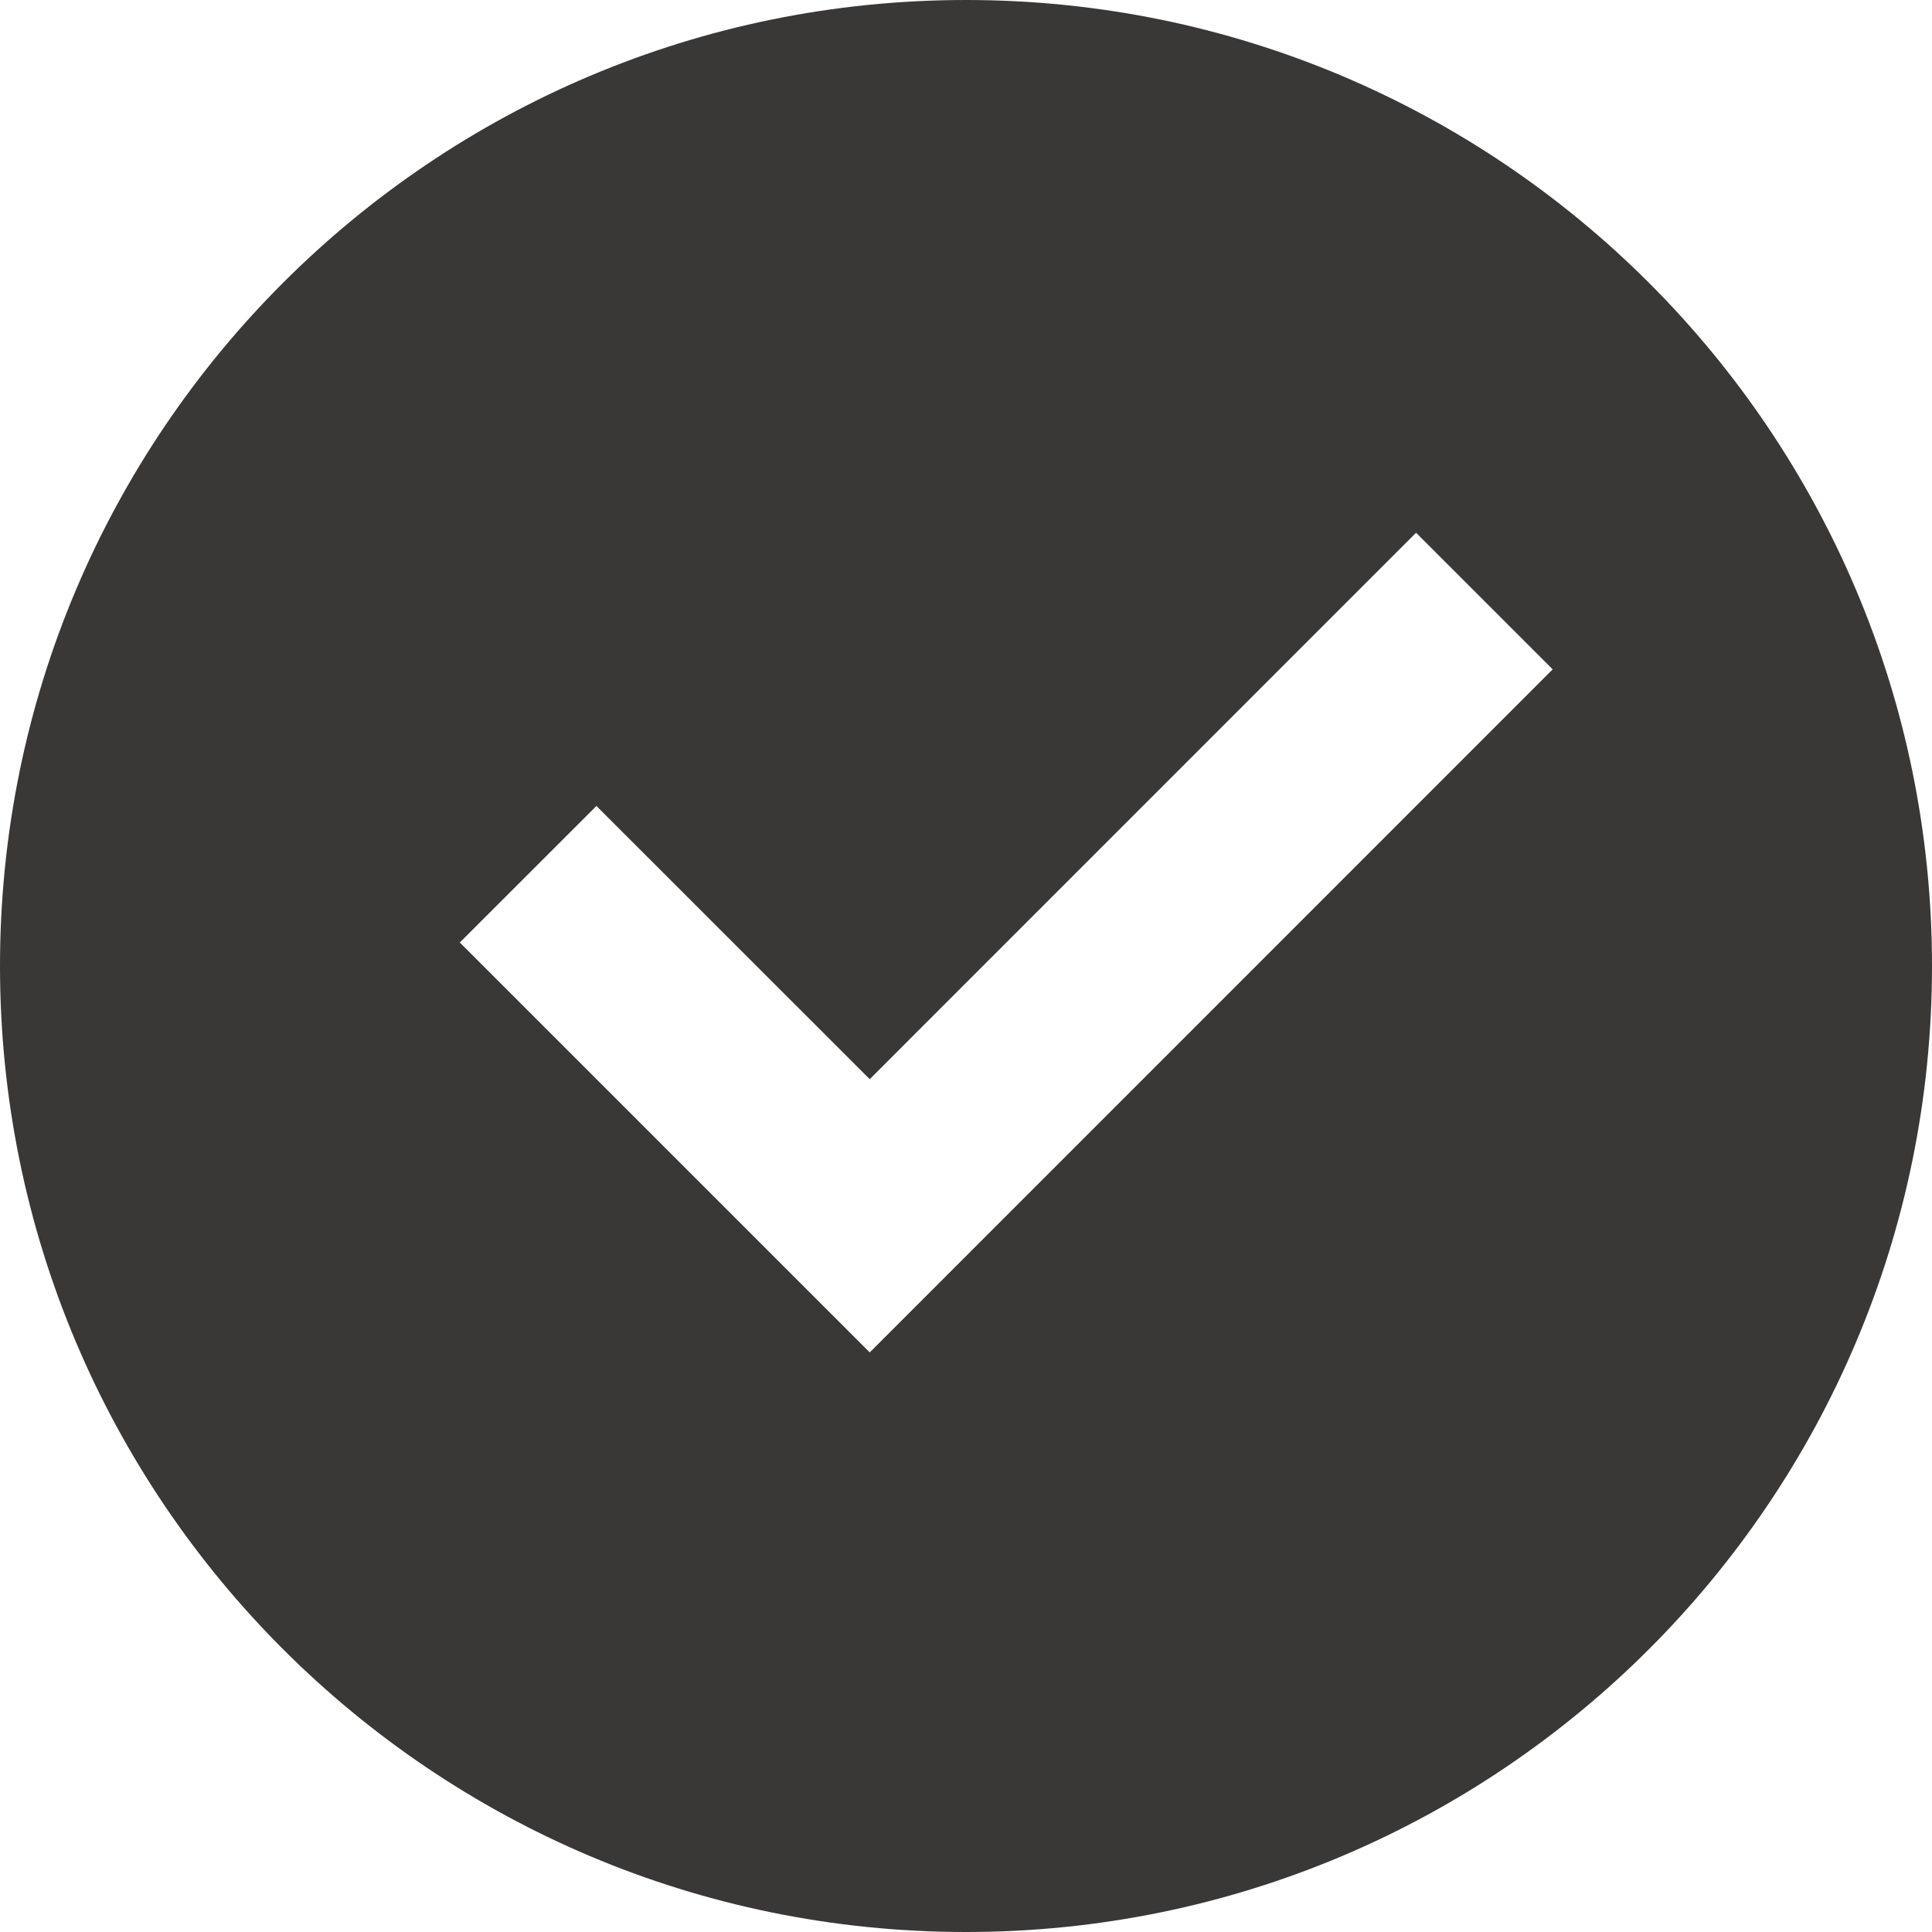
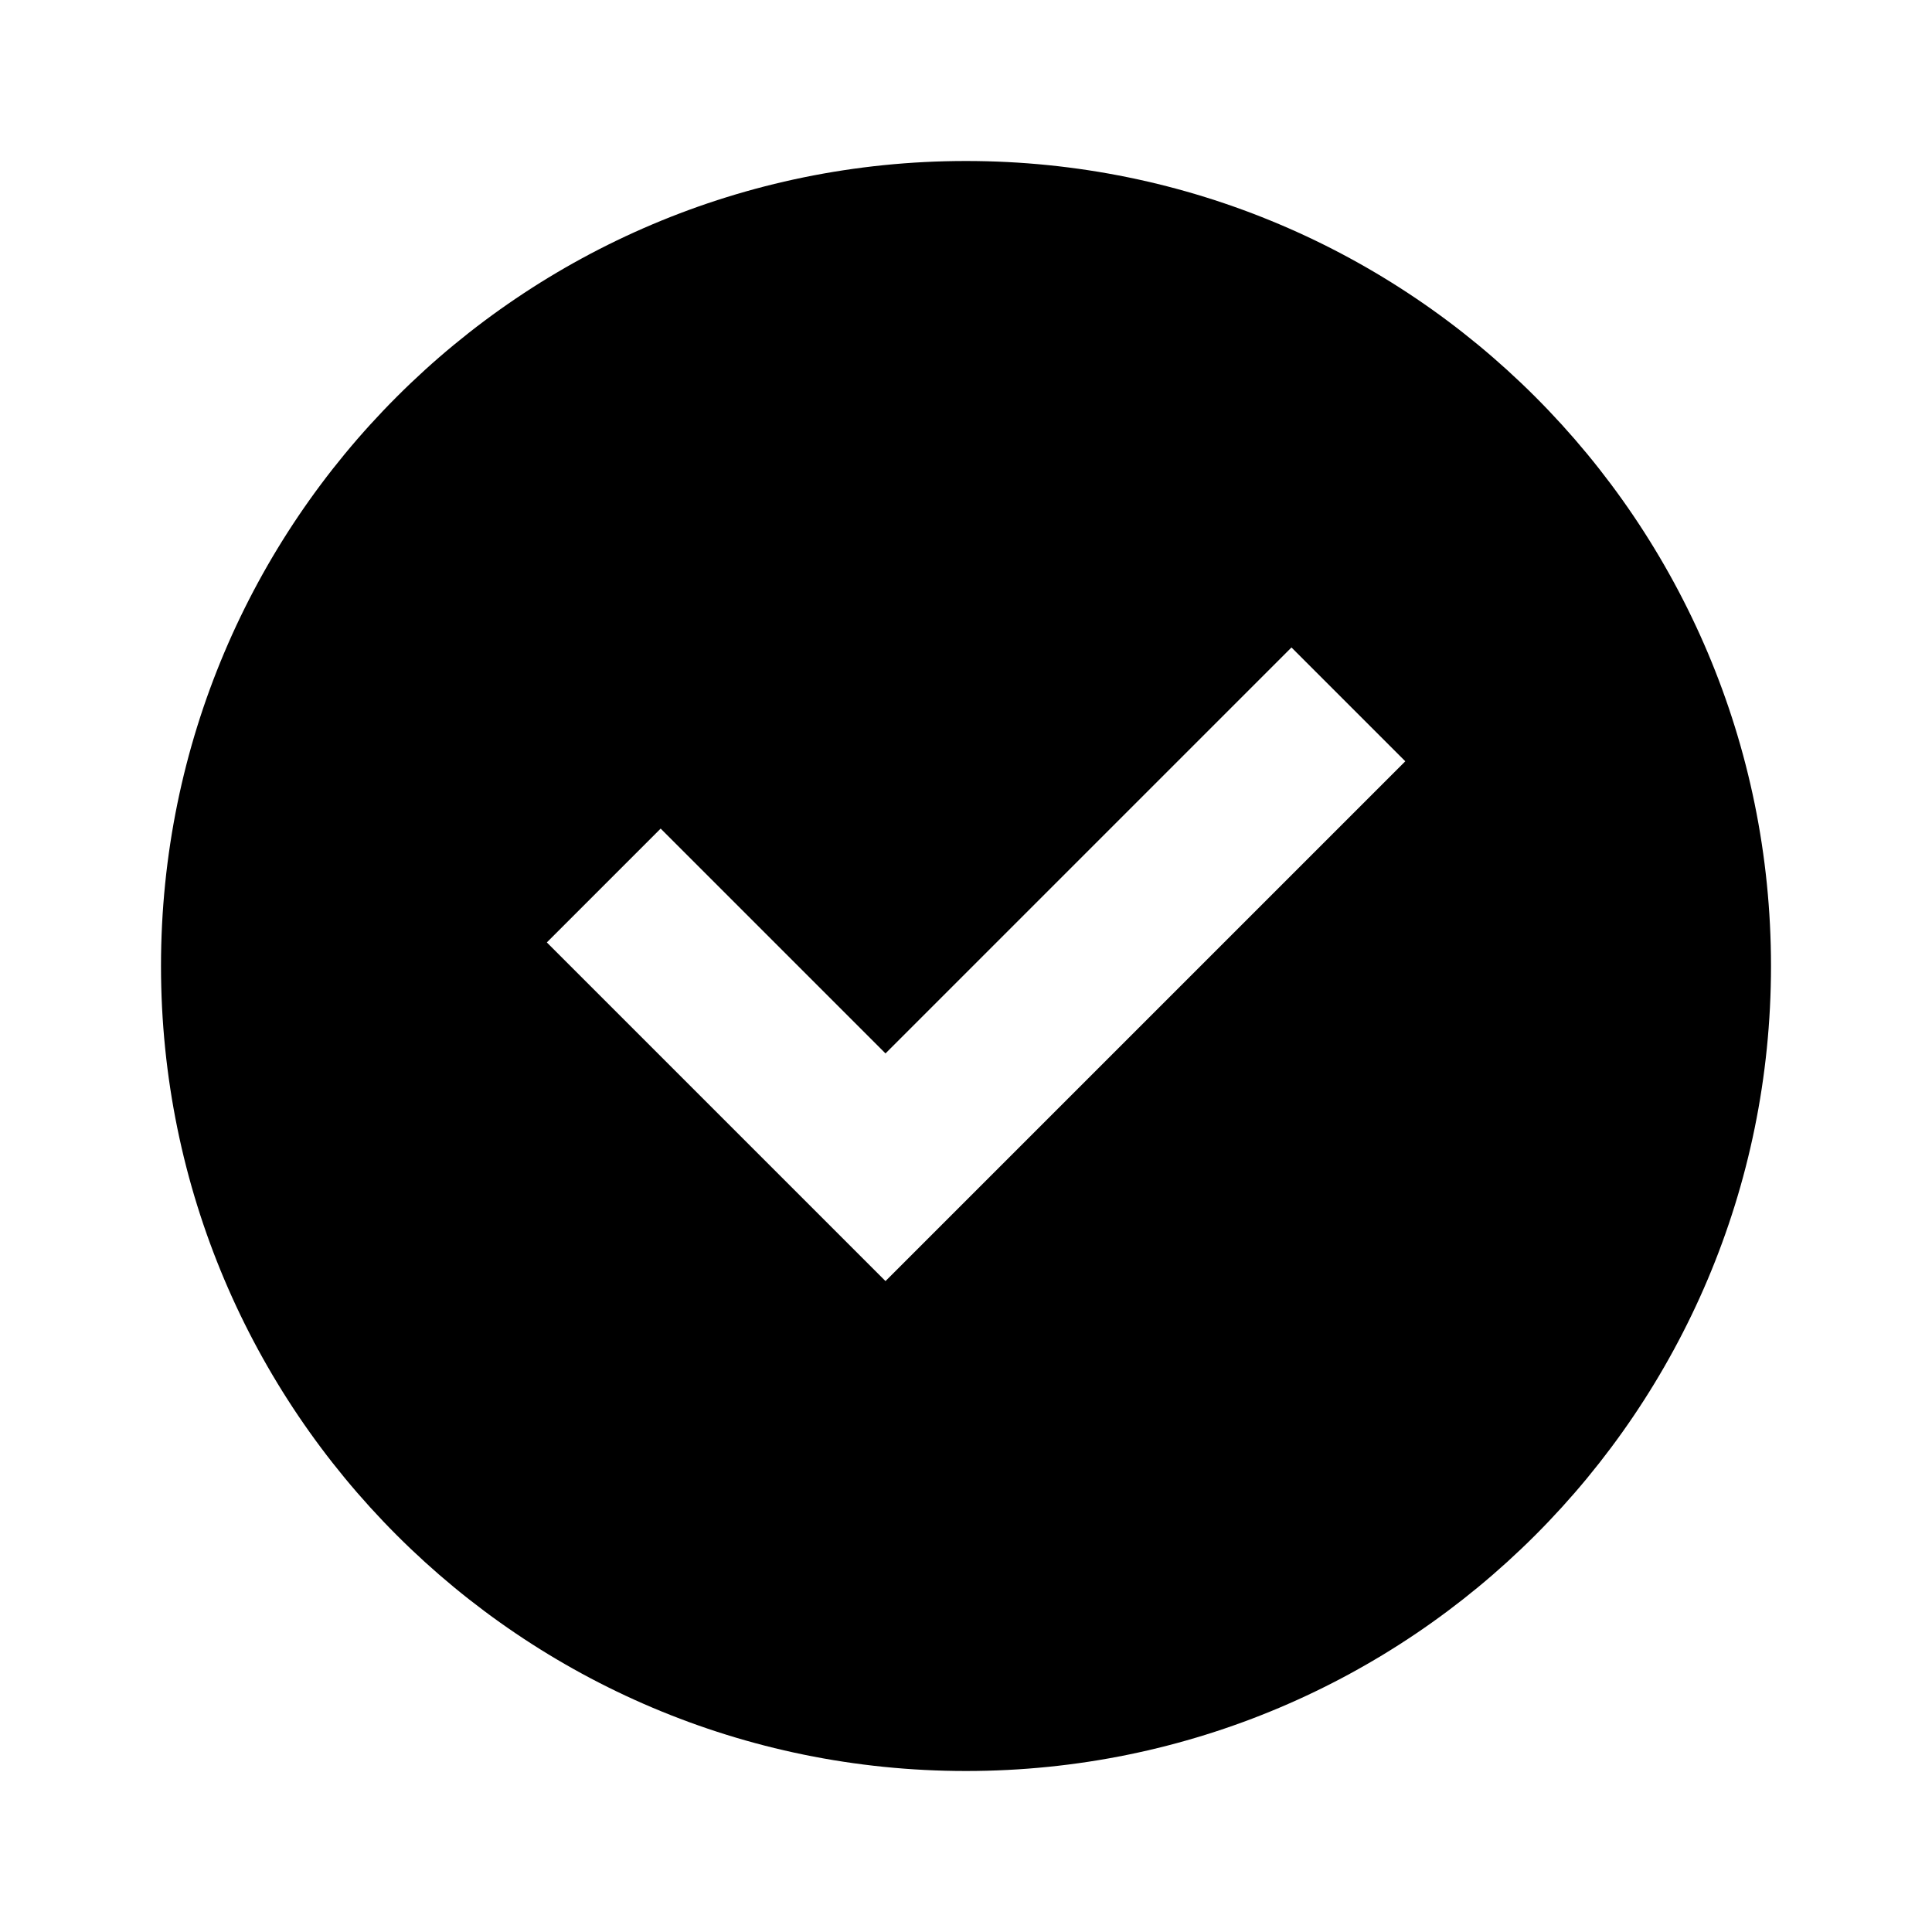
- <svg xmlns="http://www.w3.org/2000/svg" width="24" height="24" viewBox="0 0 24 24" fill="none">
-   <path d="M12 24C5.372 24 0 18.628 0 12C0 5.372 5.372 0 12 0C18.628 0 24 5.372 24 12C24 18.628 18.628 24 12 24ZM10.804 16.8L19.288 8.315L17.591 6.618L10.804 13.406L7.409 10.012L5.712 11.708L10.804 16.8Z" fill="#393837" />
+ <svg xmlns="http://www.w3.org/2000/svg" viewBox="0 0 24 24" fill="currentColor">
+   <path d="M12 22C17.523 22 22 17.523 22 12C22 6.477 17.523 2 12 2C6.477 2 2 6.477 2 12C2 17.523 6.477 22 12 22ZM17.457 9.457L11 15.914L6.793 11.707L8.207 10.293L11 13.086L16.043 8.043L17.457 9.457Z" />
</svg>
